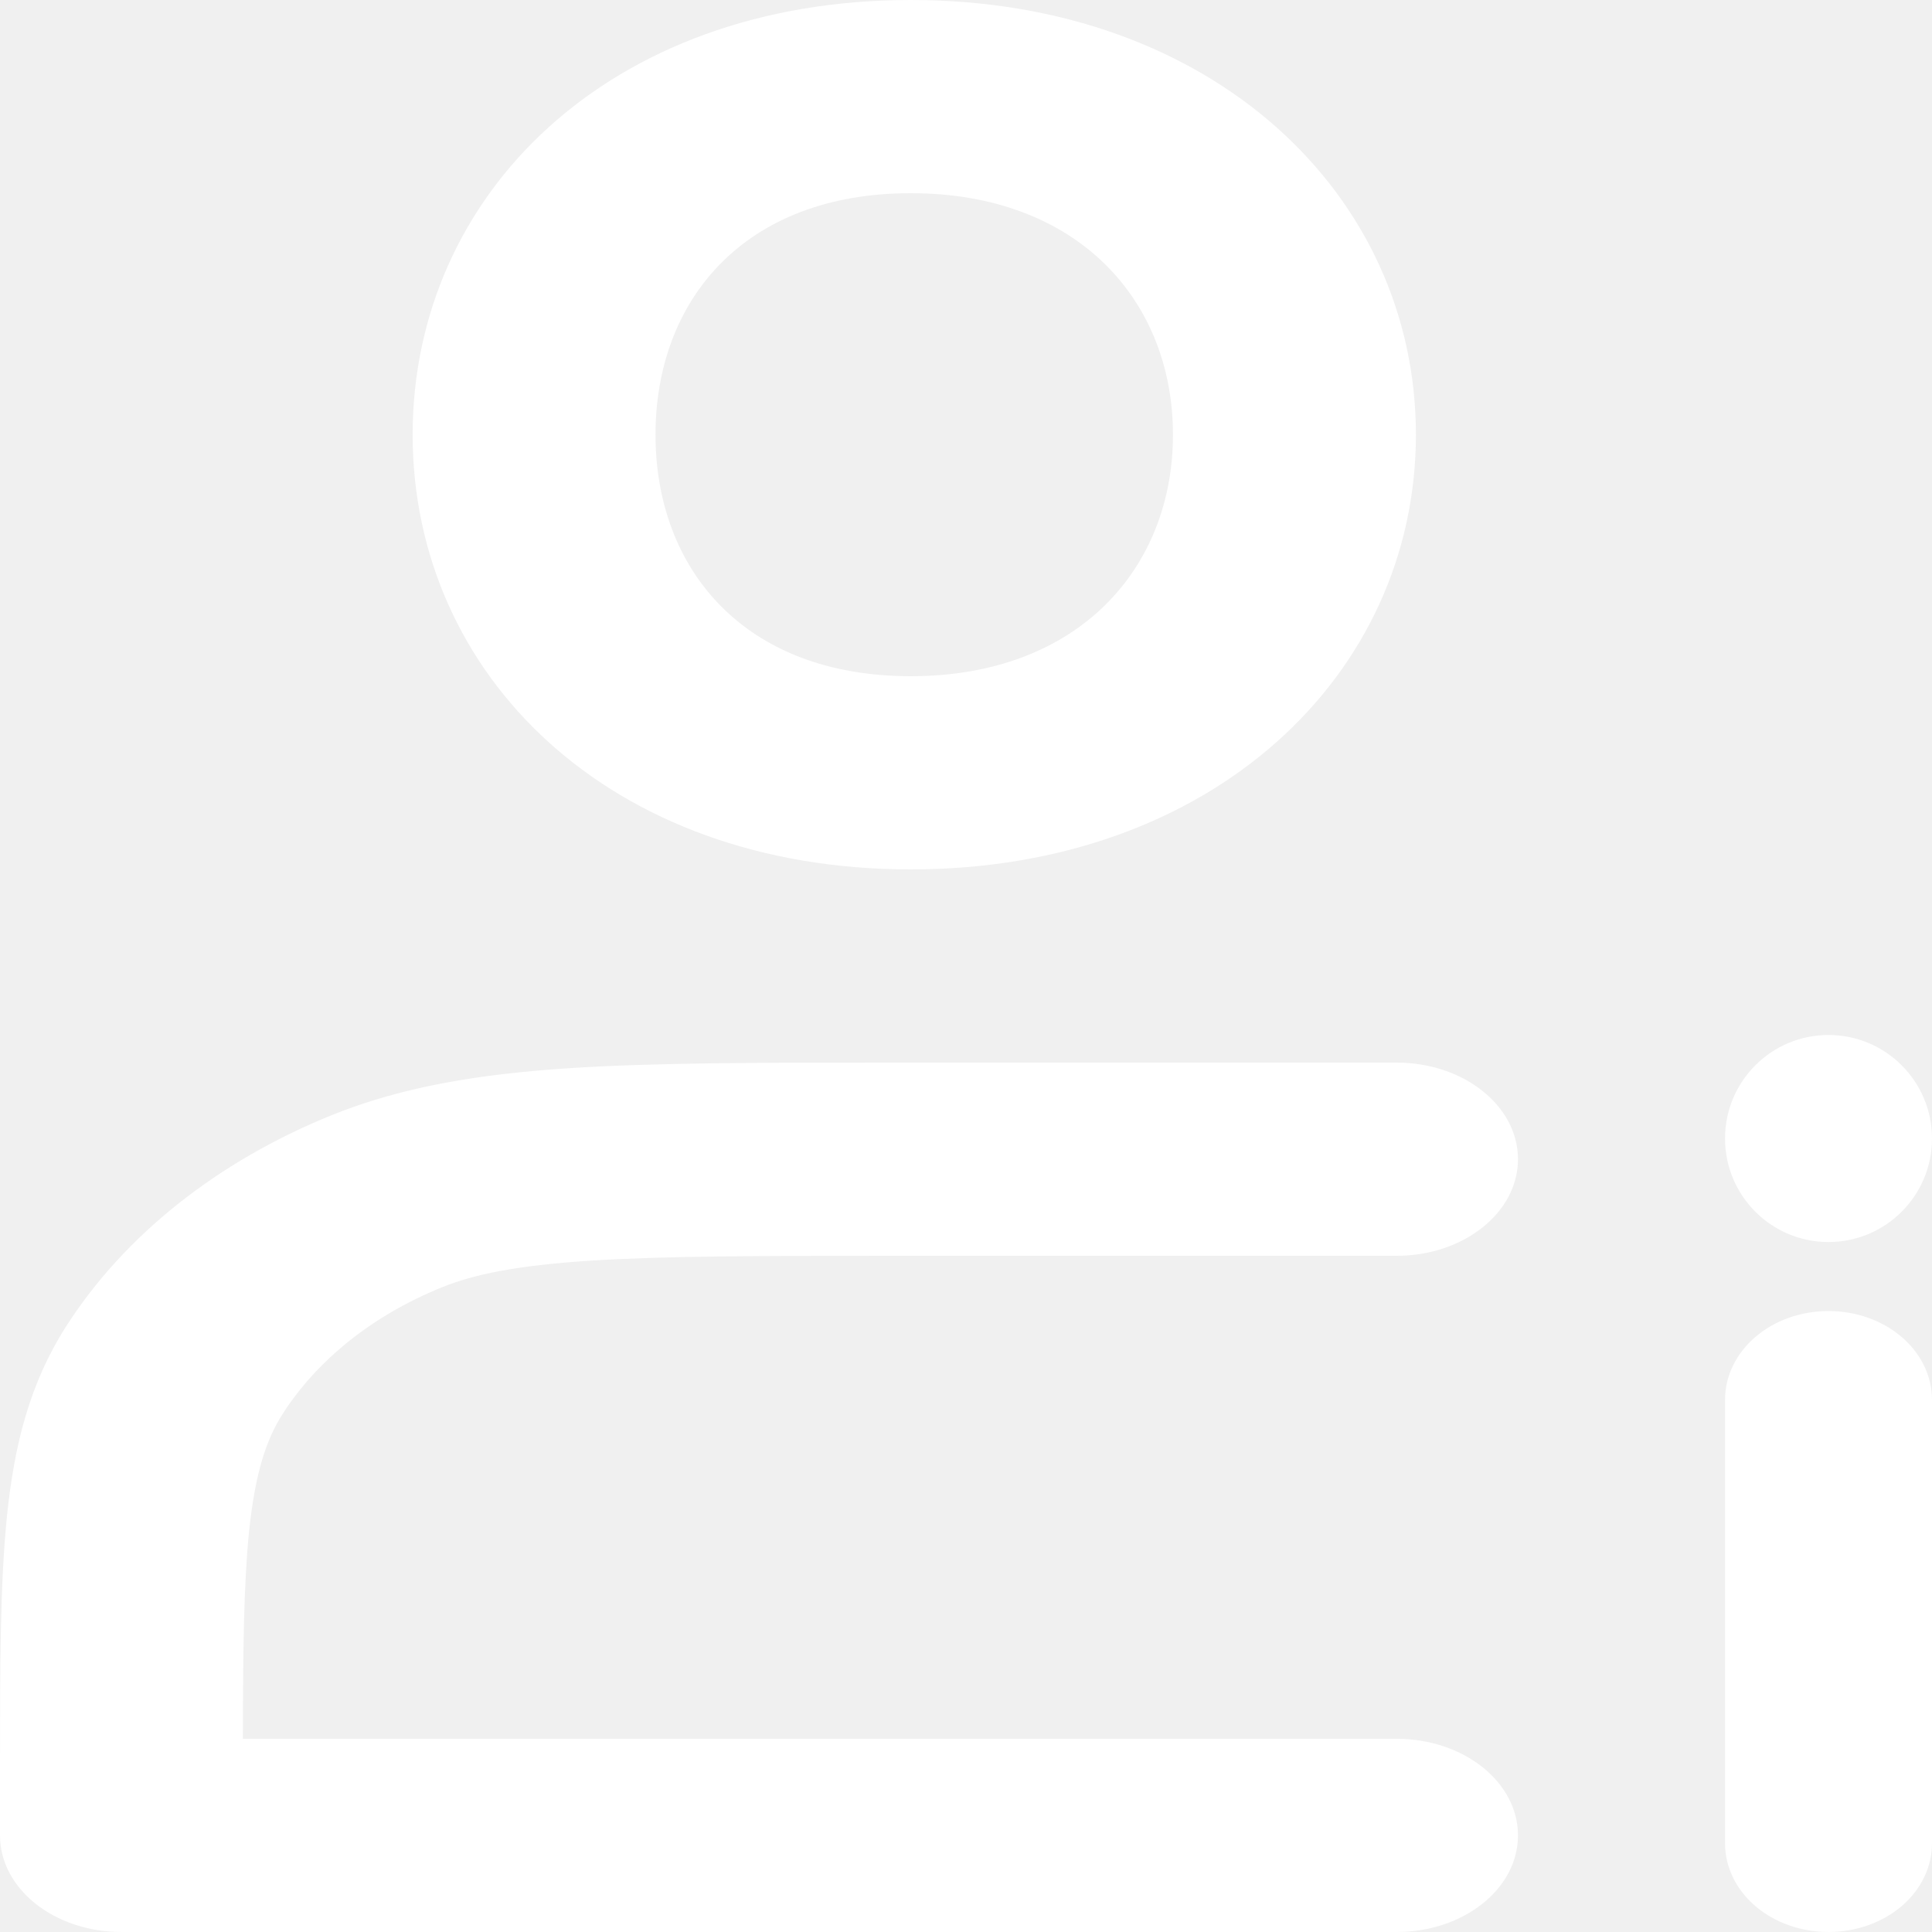
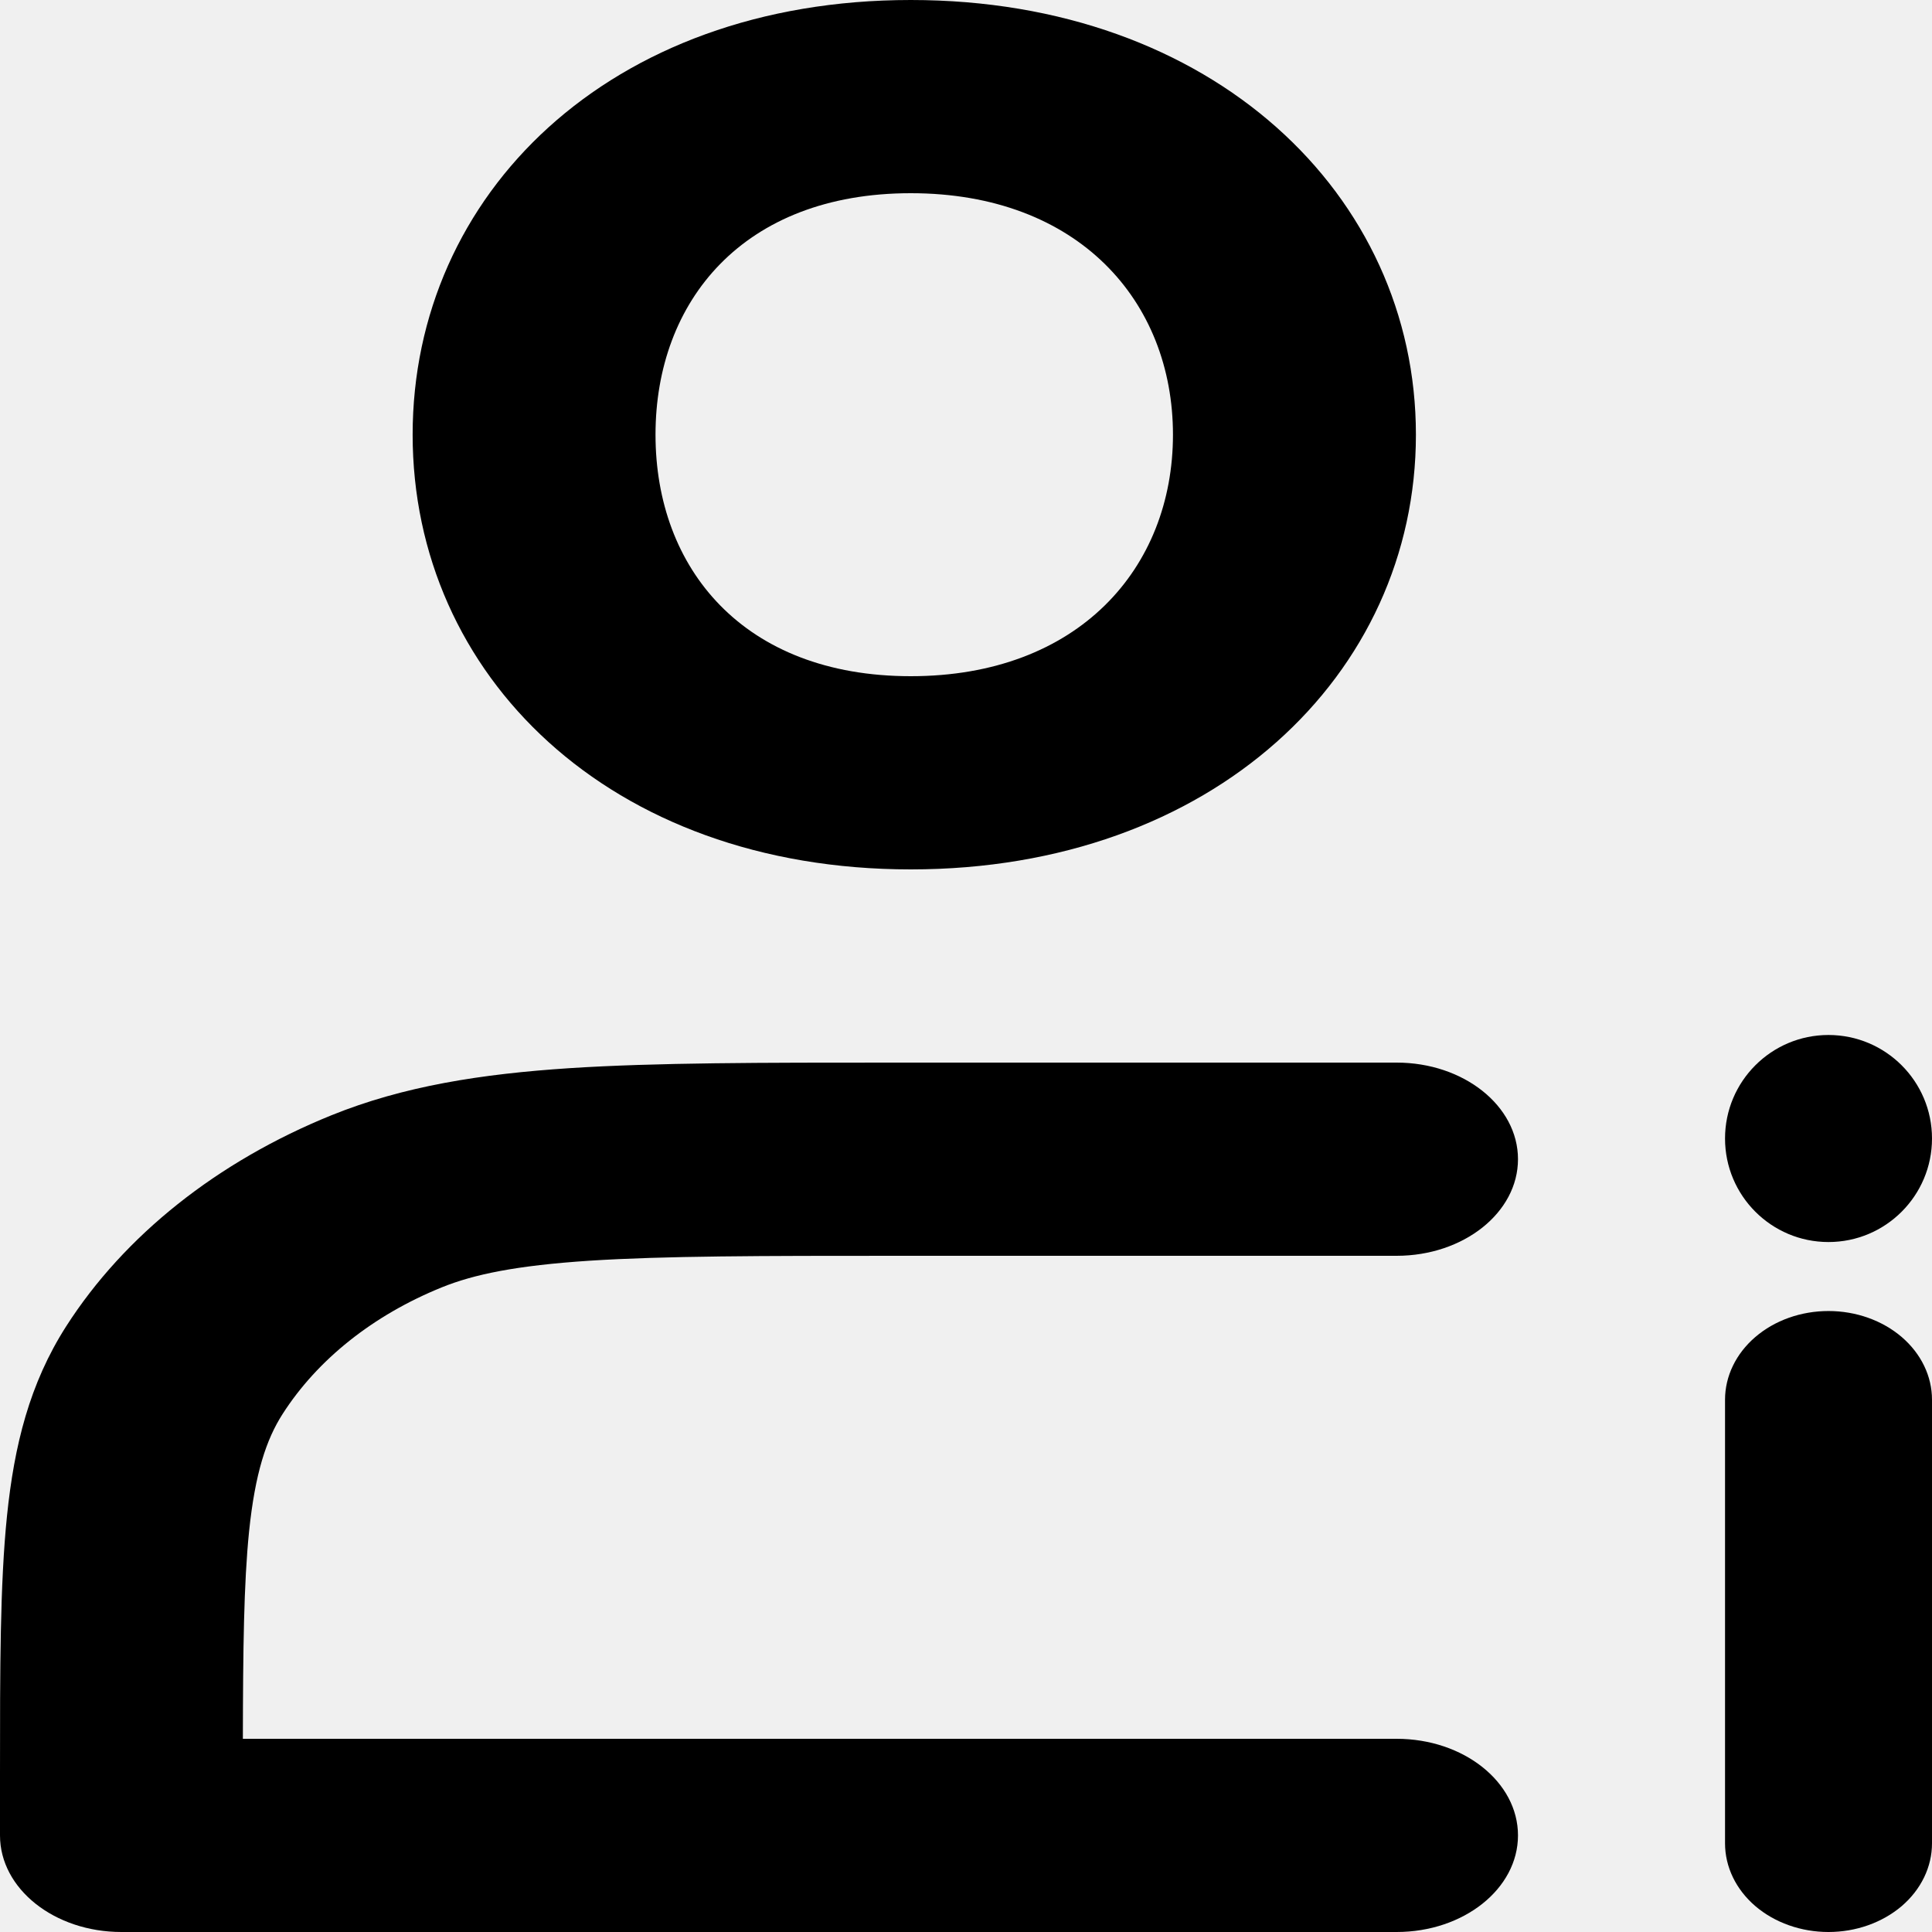
<svg xmlns="http://www.w3.org/2000/svg" width="24" height="24" viewBox="0 0 24 24" fill="none">
-   <path fill-rule="evenodd" clip-rule="evenodd" d="M5.126 5.4C5.126 2.418 7.565 0 11.314 0C15.063 0 17.589 2.418 17.589 5.4C17.589 8.382 15.063 10.8 11.314 10.8C7.565 10.8 5.126 8.382 5.126 5.4ZM11.314 2.4C9.231 2.4 8.143 3.743 8.143 5.4C8.143 7.057 9.231 8.4 11.314 8.4C13.397 8.4 14.571 7.057 14.571 5.4C14.571 3.743 13.397 2.4 11.314 2.4ZM11.099 13.2H17.349C18.182 13.2 18.857 13.737 18.857 14.4C18.857 15.063 18.182 15.6 17.349 15.6H11.163C9.449 15.6 8.254 15.601 7.323 15.661C6.41 15.721 5.886 15.831 5.488 15.992C4.637 16.337 3.944 16.888 3.51 17.566C3.308 17.882 3.169 18.299 3.094 19.025C3.028 19.675 3.019 20.488 3.017 21.6H17.349C18.182 21.6 18.857 22.137 18.857 22.8C18.857 23.463 18.182 24 17.349 24H1.509C0.675 24 7.55608e-07 23.463 7.55608e-07 22.8L3.95937e-07 22.029C-1.47103e-05 20.728 -2.67646e-05 19.679 0.087 18.83C0.177 17.955 0.367 17.187 0.822 16.476C1.545 15.347 2.699 14.429 4.118 13.854C5.012 13.492 5.978 13.341 7.077 13.269C8.145 13.2 9.464 13.2 11.099 13.2Z" fill="white" />
-   <path d="M22.714 15.429C23.424 15.429 24 14.853 24 14.143C24 13.433 23.424 12.857 22.714 12.857C22.004 12.857 21.429 13.433 21.429 14.143C21.429 14.853 22.004 15.429 22.714 15.429Z" fill="white" />
-   <path d="M22.714 16.286C22.373 16.286 22.046 16.402 21.805 16.609C21.564 16.816 21.429 17.096 21.429 17.388V22.898C21.429 23.191 21.564 23.471 21.805 23.678C22.046 23.884 22.373 24 22.714 24C23.055 24 23.382 23.884 23.624 23.678C23.865 23.471 24 23.191 24 22.898V17.388C24 17.096 23.865 16.816 23.624 16.609C23.382 16.402 23.055 16.286 22.714 16.286Z" fill="white" />
+   <path fill-rule="evenodd" clip-rule="evenodd" d="M5.126 5.4C5.126 2.418 7.565 0 11.314 0C15.063 0 17.589 2.418 17.589 5.4C17.589 8.382 15.063 10.8 11.314 10.8C7.565 10.8 5.126 8.382 5.126 5.4ZM11.314 2.4C9.231 2.4 8.143 3.743 8.143 5.4C8.143 7.057 9.231 8.4 11.314 8.4C13.397 8.4 14.571 7.057 14.571 5.4C14.571 3.743 13.397 2.4 11.314 2.4ZM11.099 13.2H17.349C18.182 13.2 18.857 13.737 18.857 14.4C18.857 15.063 18.182 15.6 17.349 15.6H11.163C9.449 15.6 8.254 15.601 7.323 15.661C6.41 15.721 5.886 15.831 5.488 15.992C4.637 16.337 3.944 16.888 3.51 17.566C3.308 17.882 3.169 18.299 3.094 19.025C3.028 19.675 3.019 20.488 3.017 21.6H17.349C18.182 21.6 18.857 22.137 18.857 22.8C18.857 23.463 18.182 24 17.349 24H1.509C0.675 24 7.55608e-07 23.463 7.55608e-07 22.8L3.95937e-07 22.029C-1.47103e-05 20.728 -2.67646e-05 19.679 0.087 18.83C0.177 17.955 0.367 17.187 0.822 16.476C1.545 15.347 2.699 14.429 4.118 13.854C5.012 13.492 5.978 13.341 7.077 13.269C8.145 13.2 9.464 13.2 11.099 13.2Z" fill="currentColor" />
+   <path d="M22.714 15.429C23.424 15.429 24 14.853 24 14.143C24 13.433 23.424 12.857 22.714 12.857C22.004 12.857 21.429 13.433 21.429 14.143C21.429 14.853 22.004 15.429 22.714 15.429Z" fill="currentColor" />
+   <path d="M22.714 16.286C22.373 16.286 22.046 16.402 21.805 16.609C21.564 16.816 21.429 17.096 21.429 17.388V22.898C21.429 23.191 21.564 23.471 21.805 23.678C22.046 23.884 22.373 24 22.714 24C23.055 24 23.382 23.884 23.624 23.678C23.865 23.471 24 23.191 24 22.898V17.388C24 17.096 23.865 16.816 23.624 16.609C23.382 16.402 23.055 16.286 22.714 16.286Z" fill="currentColor" />
</svg>
